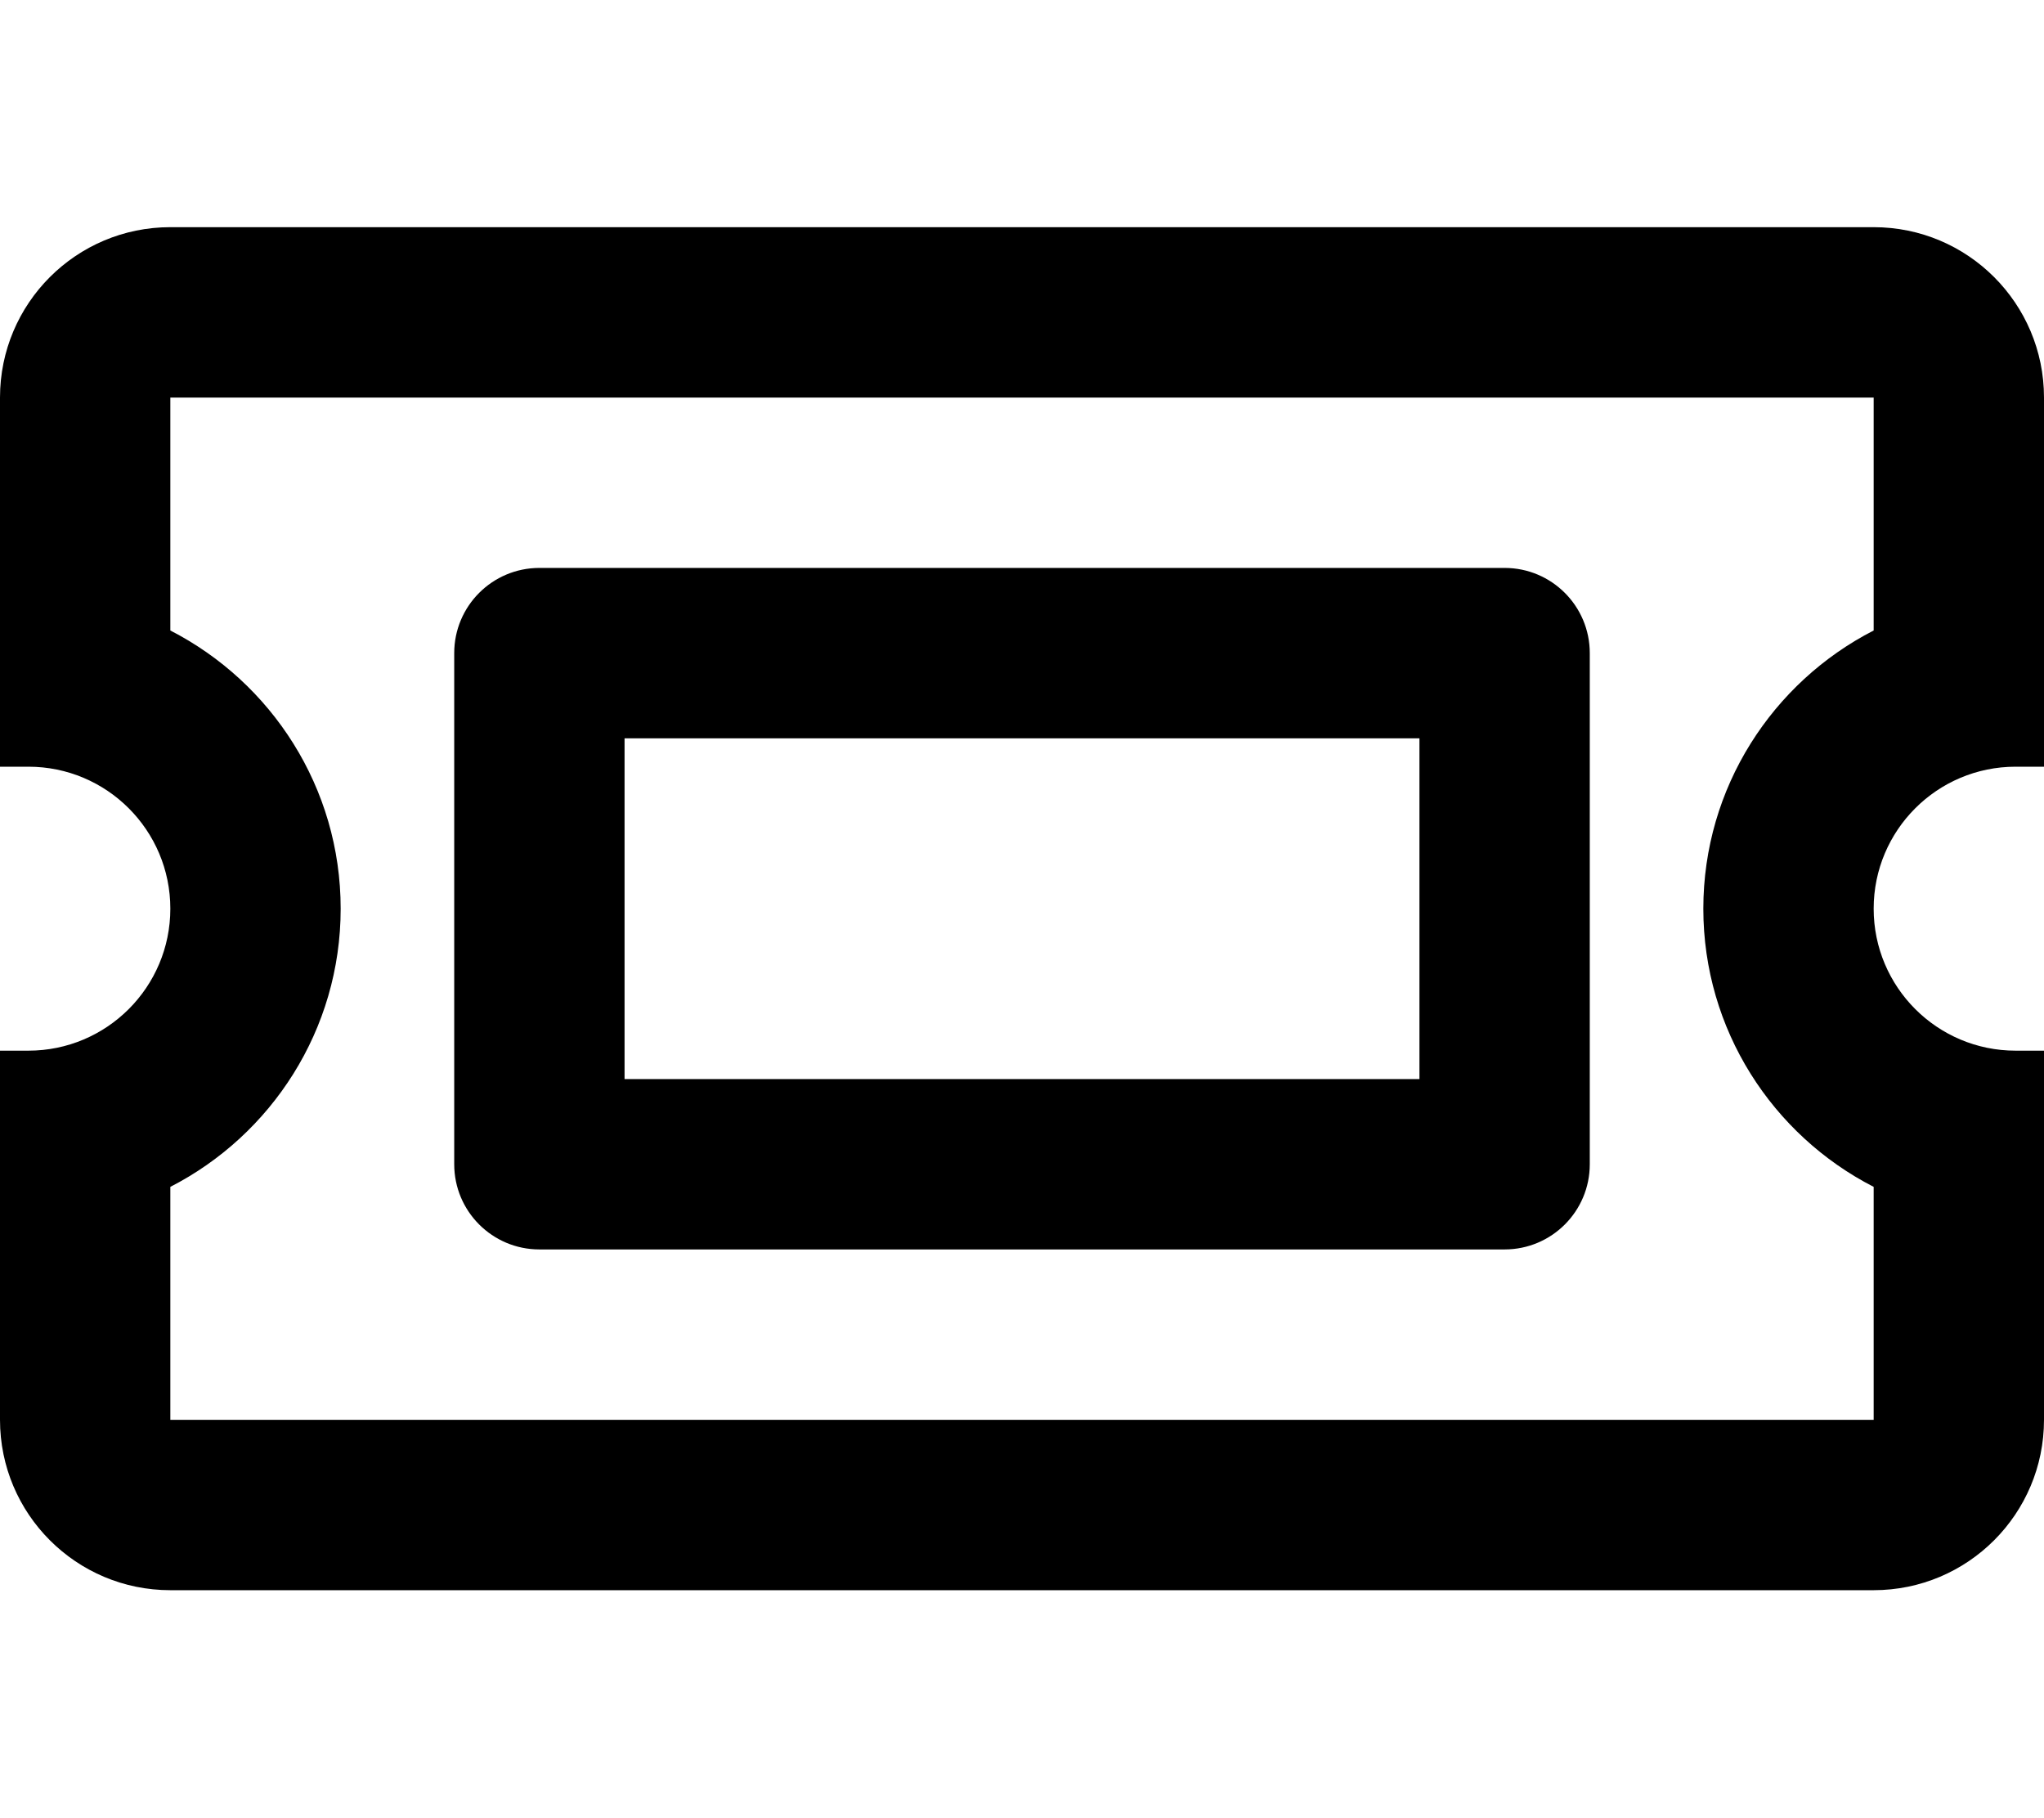
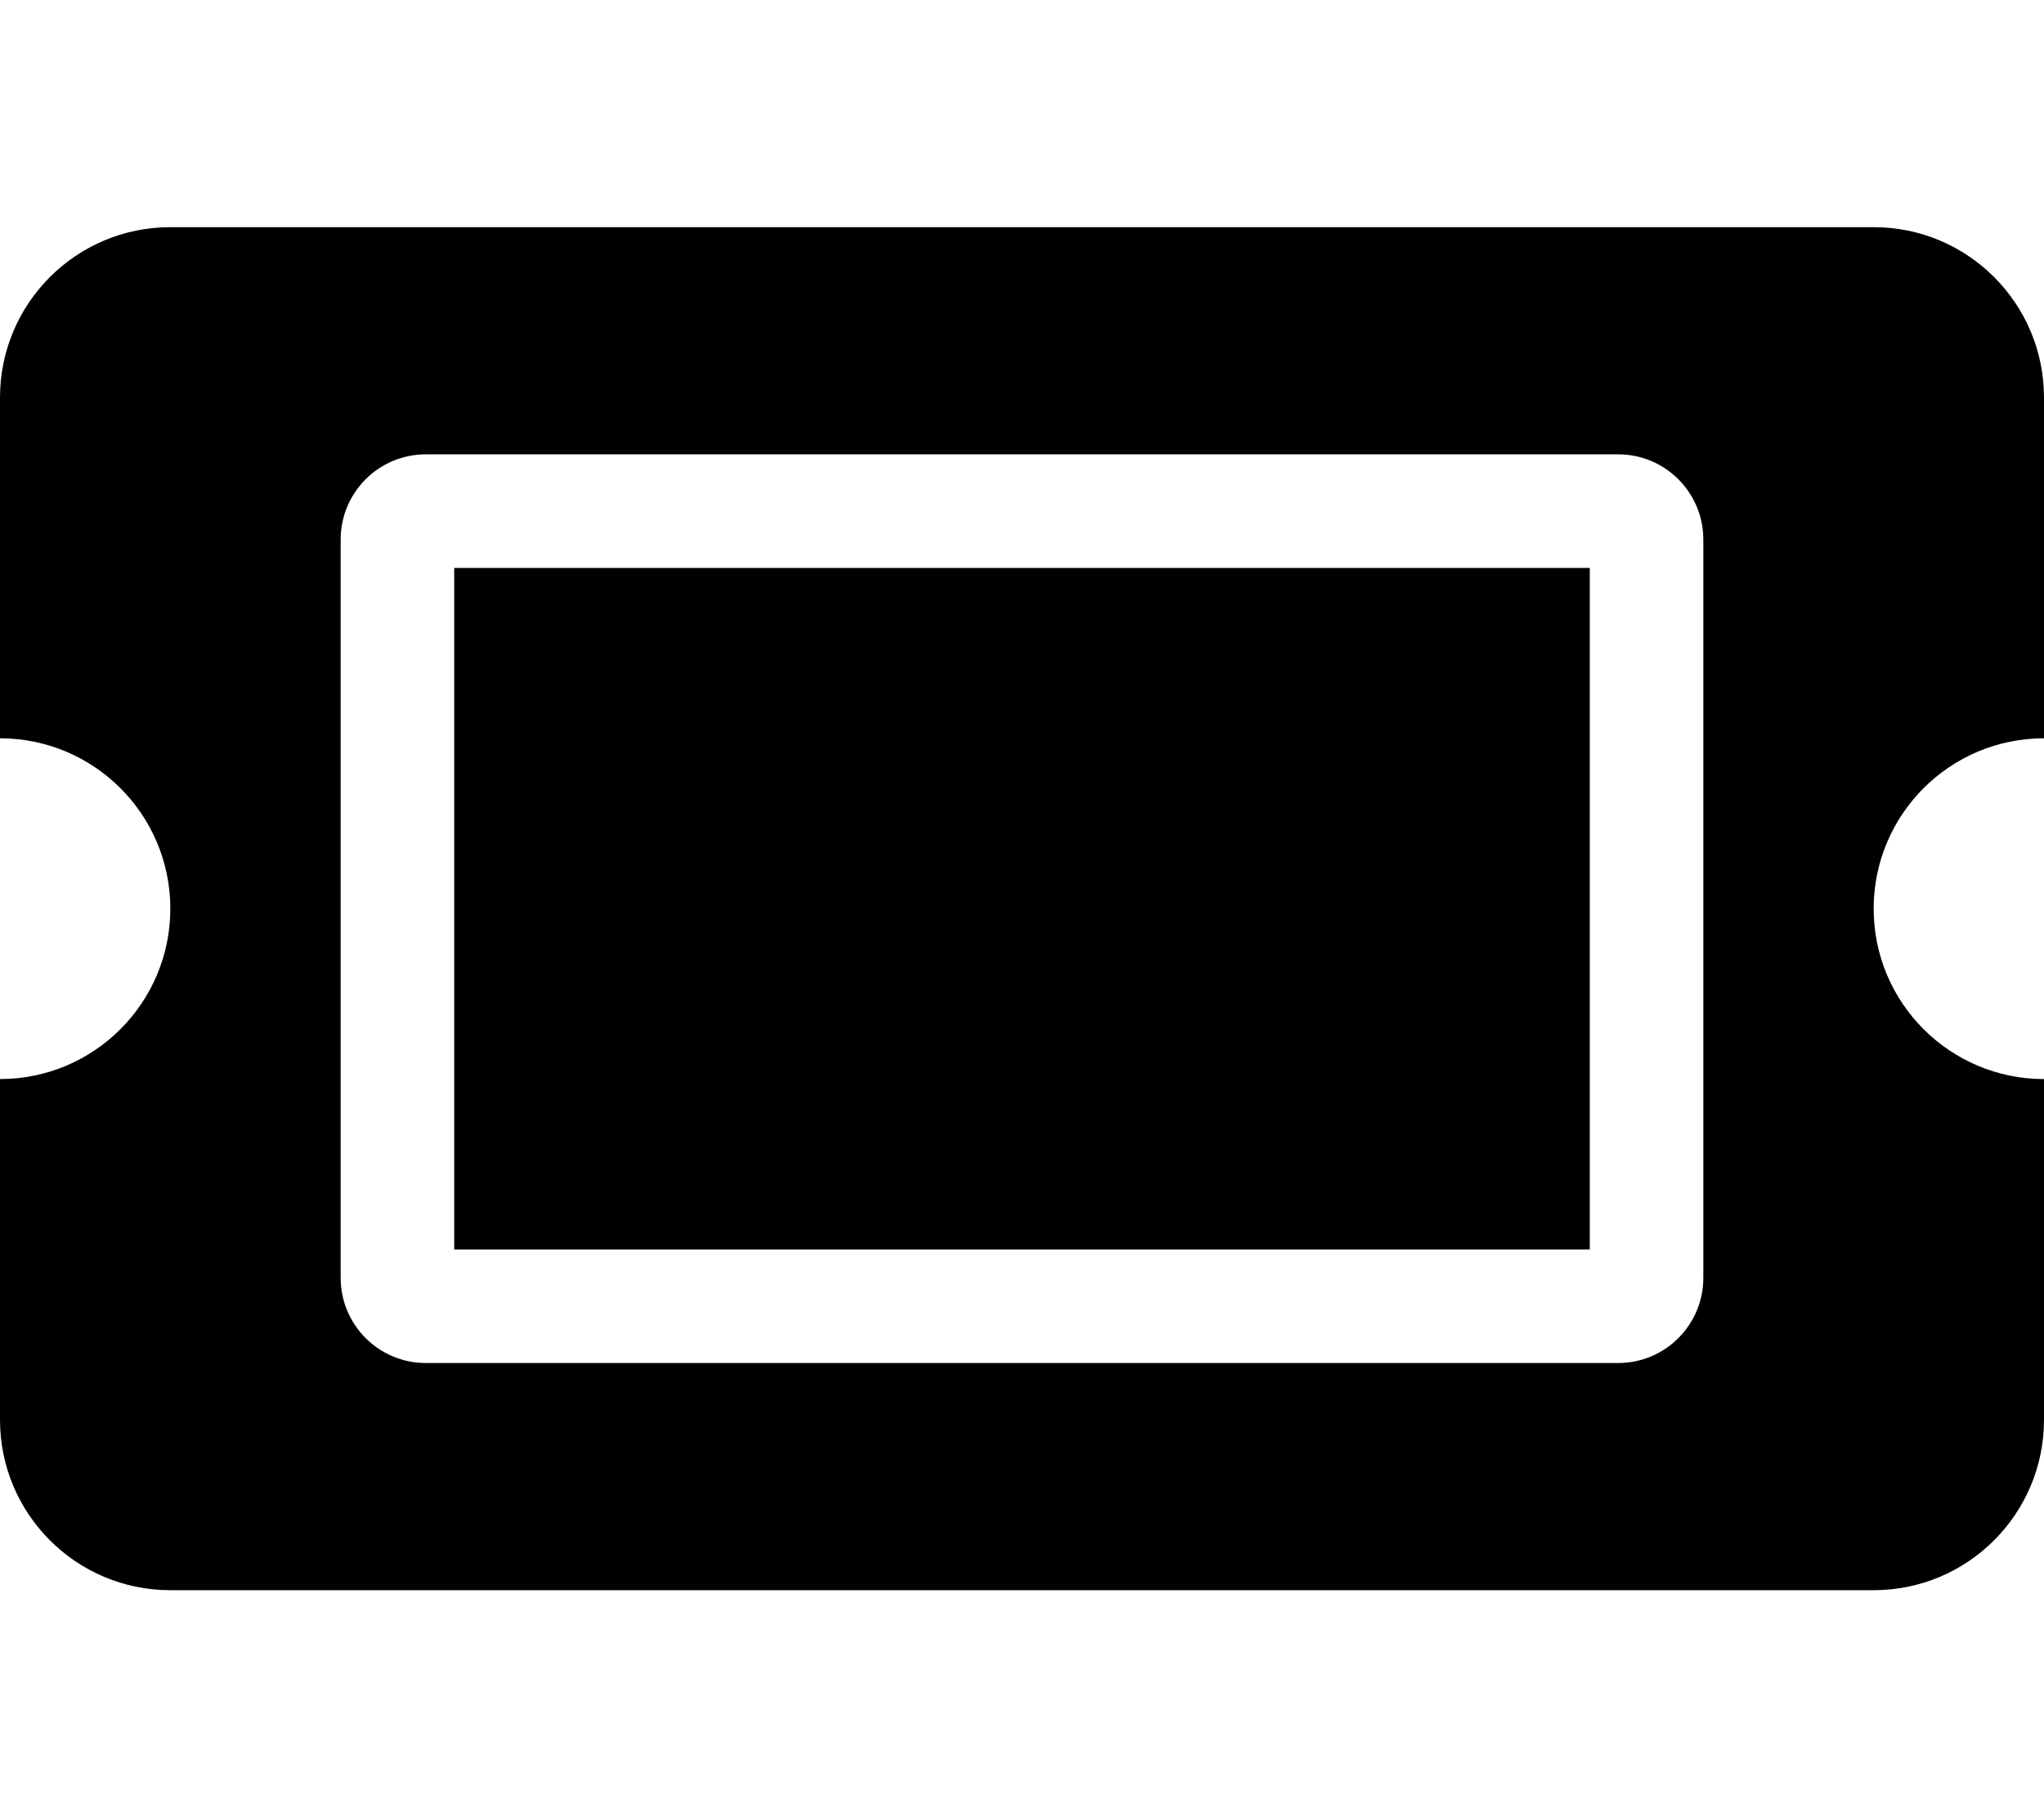
<svg xmlns="http://www.w3.org/2000/svg" viewBox="0 0 576 512">
-   <path d="M400 208v96H176v-96h224m24-48H152c-13.255 0-24 10.745-24 24v144c0 13.255 10.745 24 24 24h272c13.255 0 24-10.745 24-24V184c0-13.255-10.745-24-24-24zm144 56h8V112c0-26.51-21.49-48-48-48H48C21.49 64 0 85.49 0 112v104h8c22.091 0 40 17.909 40 40s-17.909 40-40 40H0v104c0 26.51 21.49 48 48 48h480c26.51 0 48-21.49 48-48V296h-8c-22.091 0-40-17.909-40-40s17.909-40 40-40zm-40-38.372c-28.47 14.59-48 44.243-48 78.372s19.53 63.782 48 78.372V400H48v-65.628c28.471-14.59 48-44.243 48-78.372s-19.529-63.782-48-78.372V112h480v65.628z" />
+   <path d="M128 160h320v192H128V160zm400 96c0 26.51 21.49 48 48 48v96c0 26.51-21.49 48-48 48H48c-26.51 0-48-21.49-48-48v-96c26.51 0 48-21.49 48-48s-21.49-48-48-48v-96c0-26.51 21.49-48 48-48h480c26.51 0 48 21.49 48 48v96c-26.51 0-48 21.49-48 48zm-48-104c0-13.255-10.745-24-24-24H120c-13.255 0-24 10.745-24 24v208c0 13.255 10.745 24 24 24h336c13.255 0 24-10.745 24-24V152z" />
</svg>
